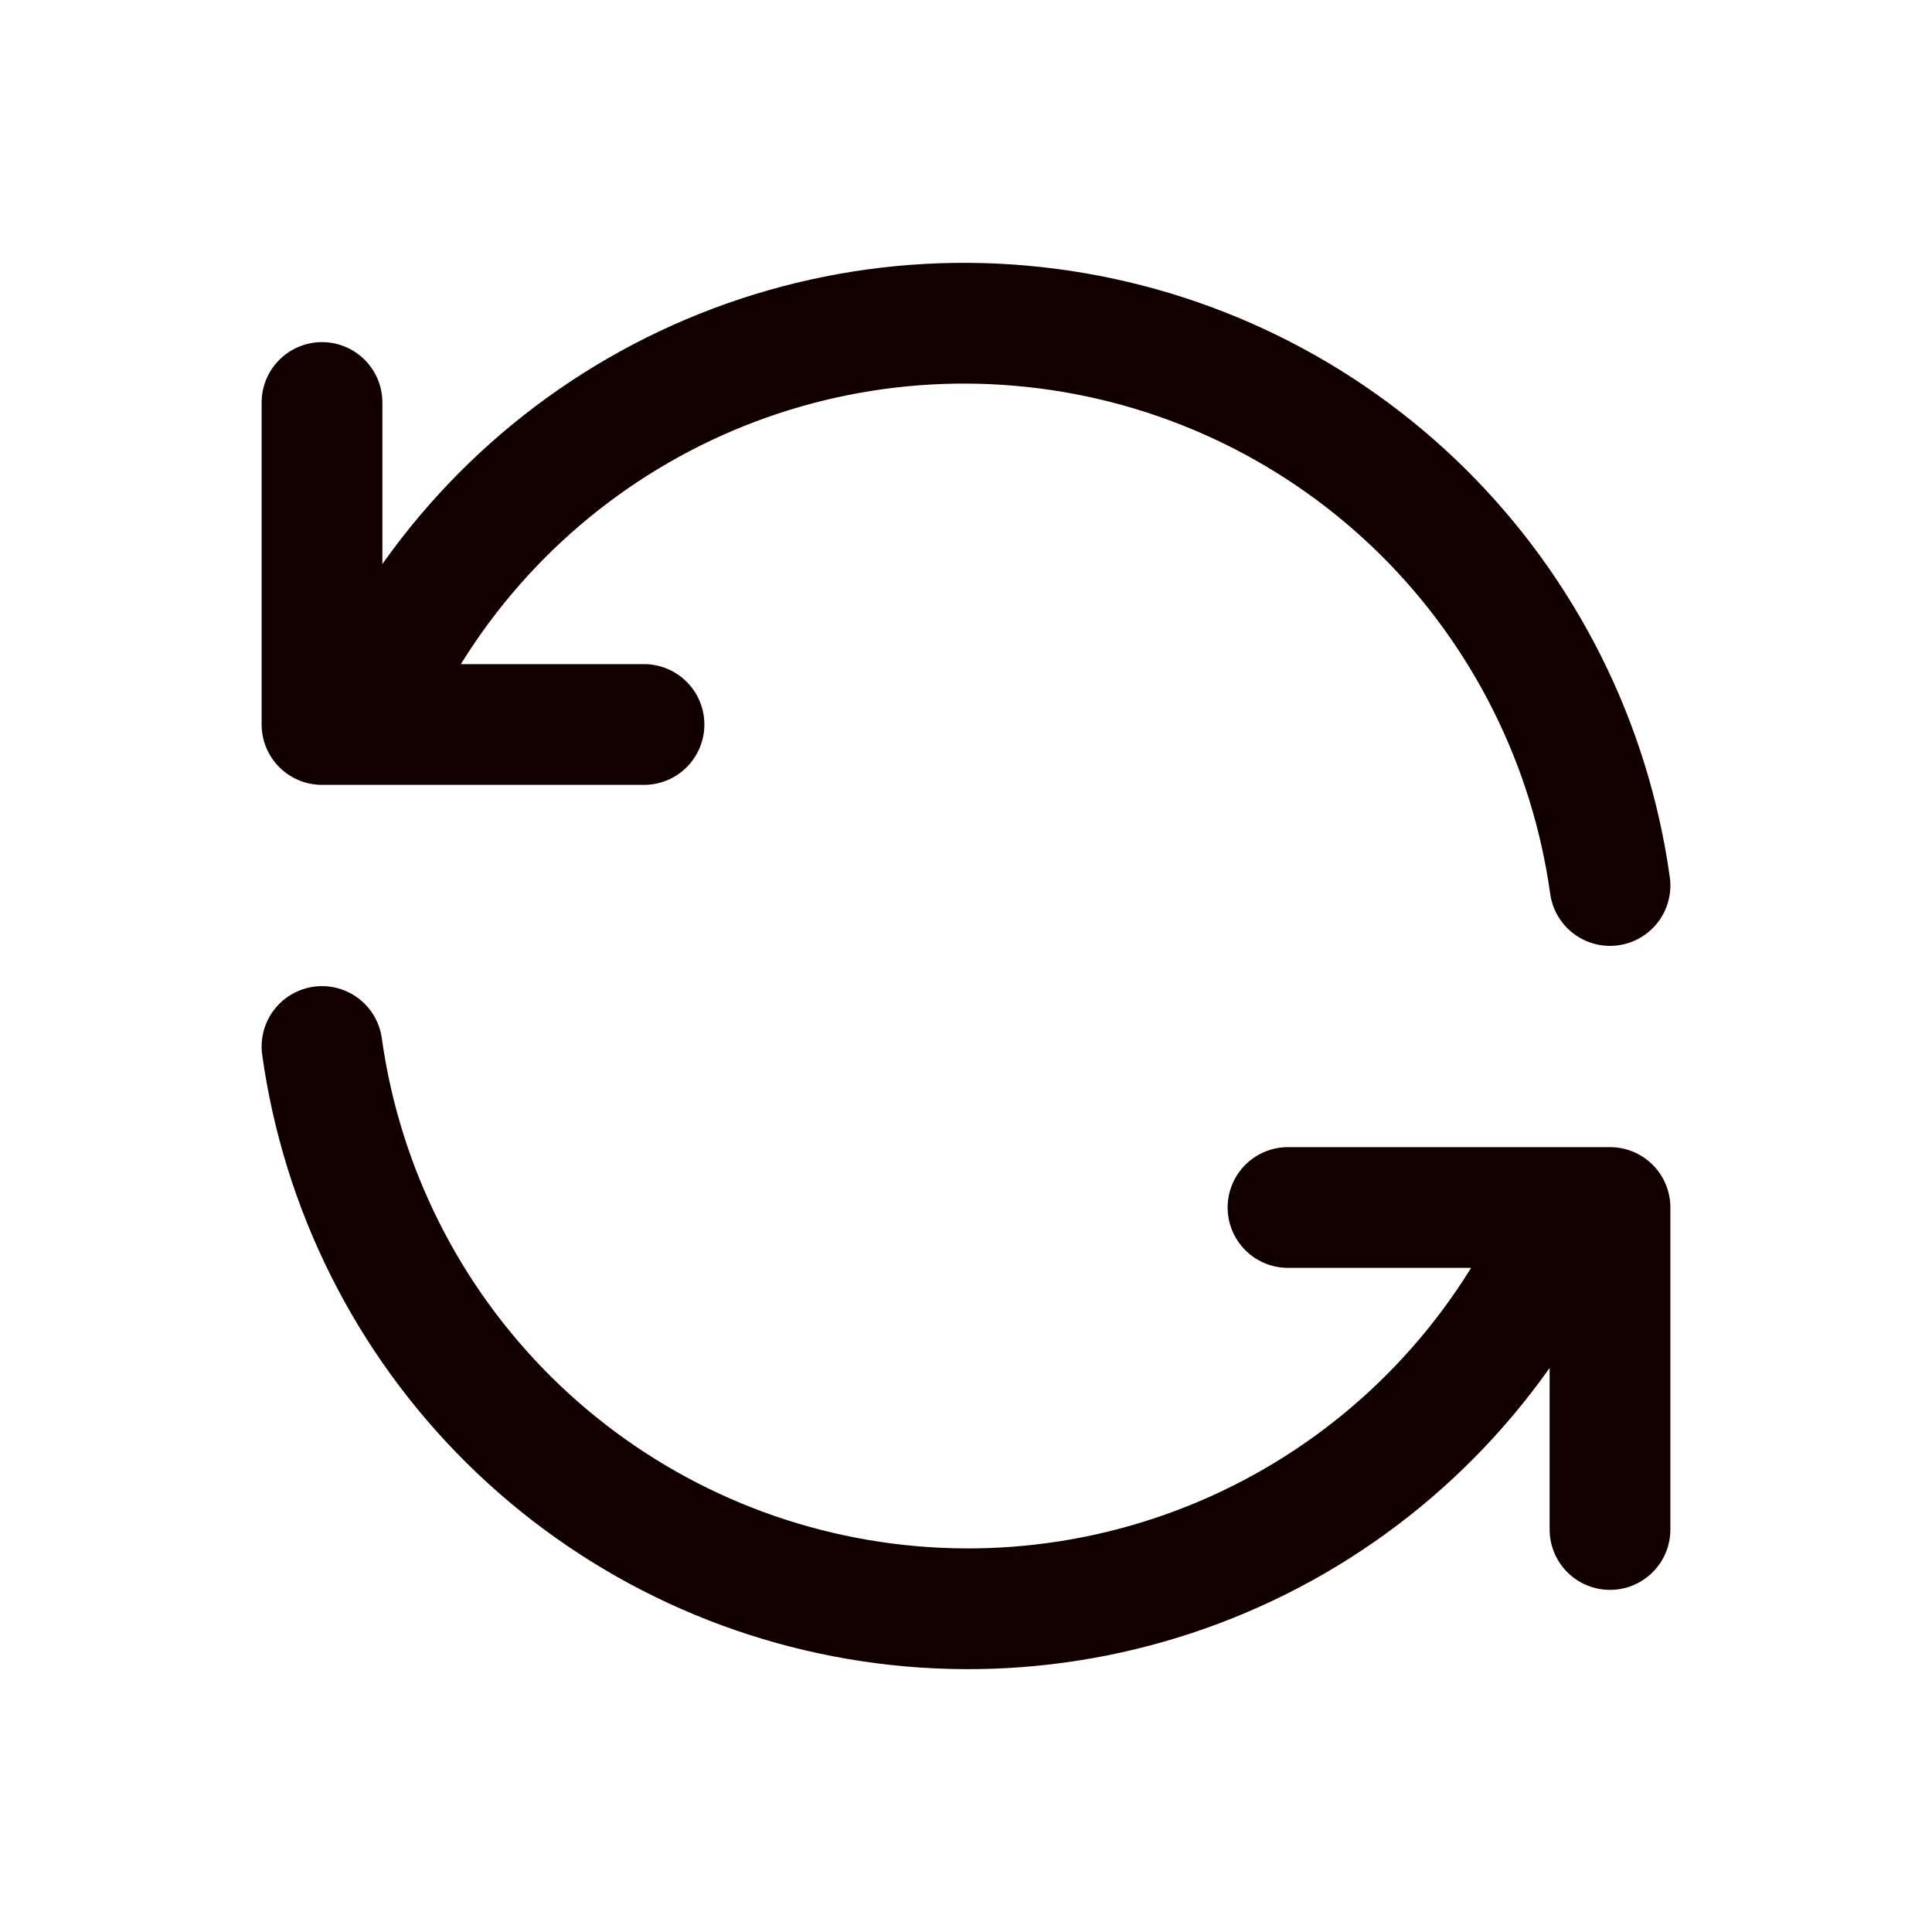
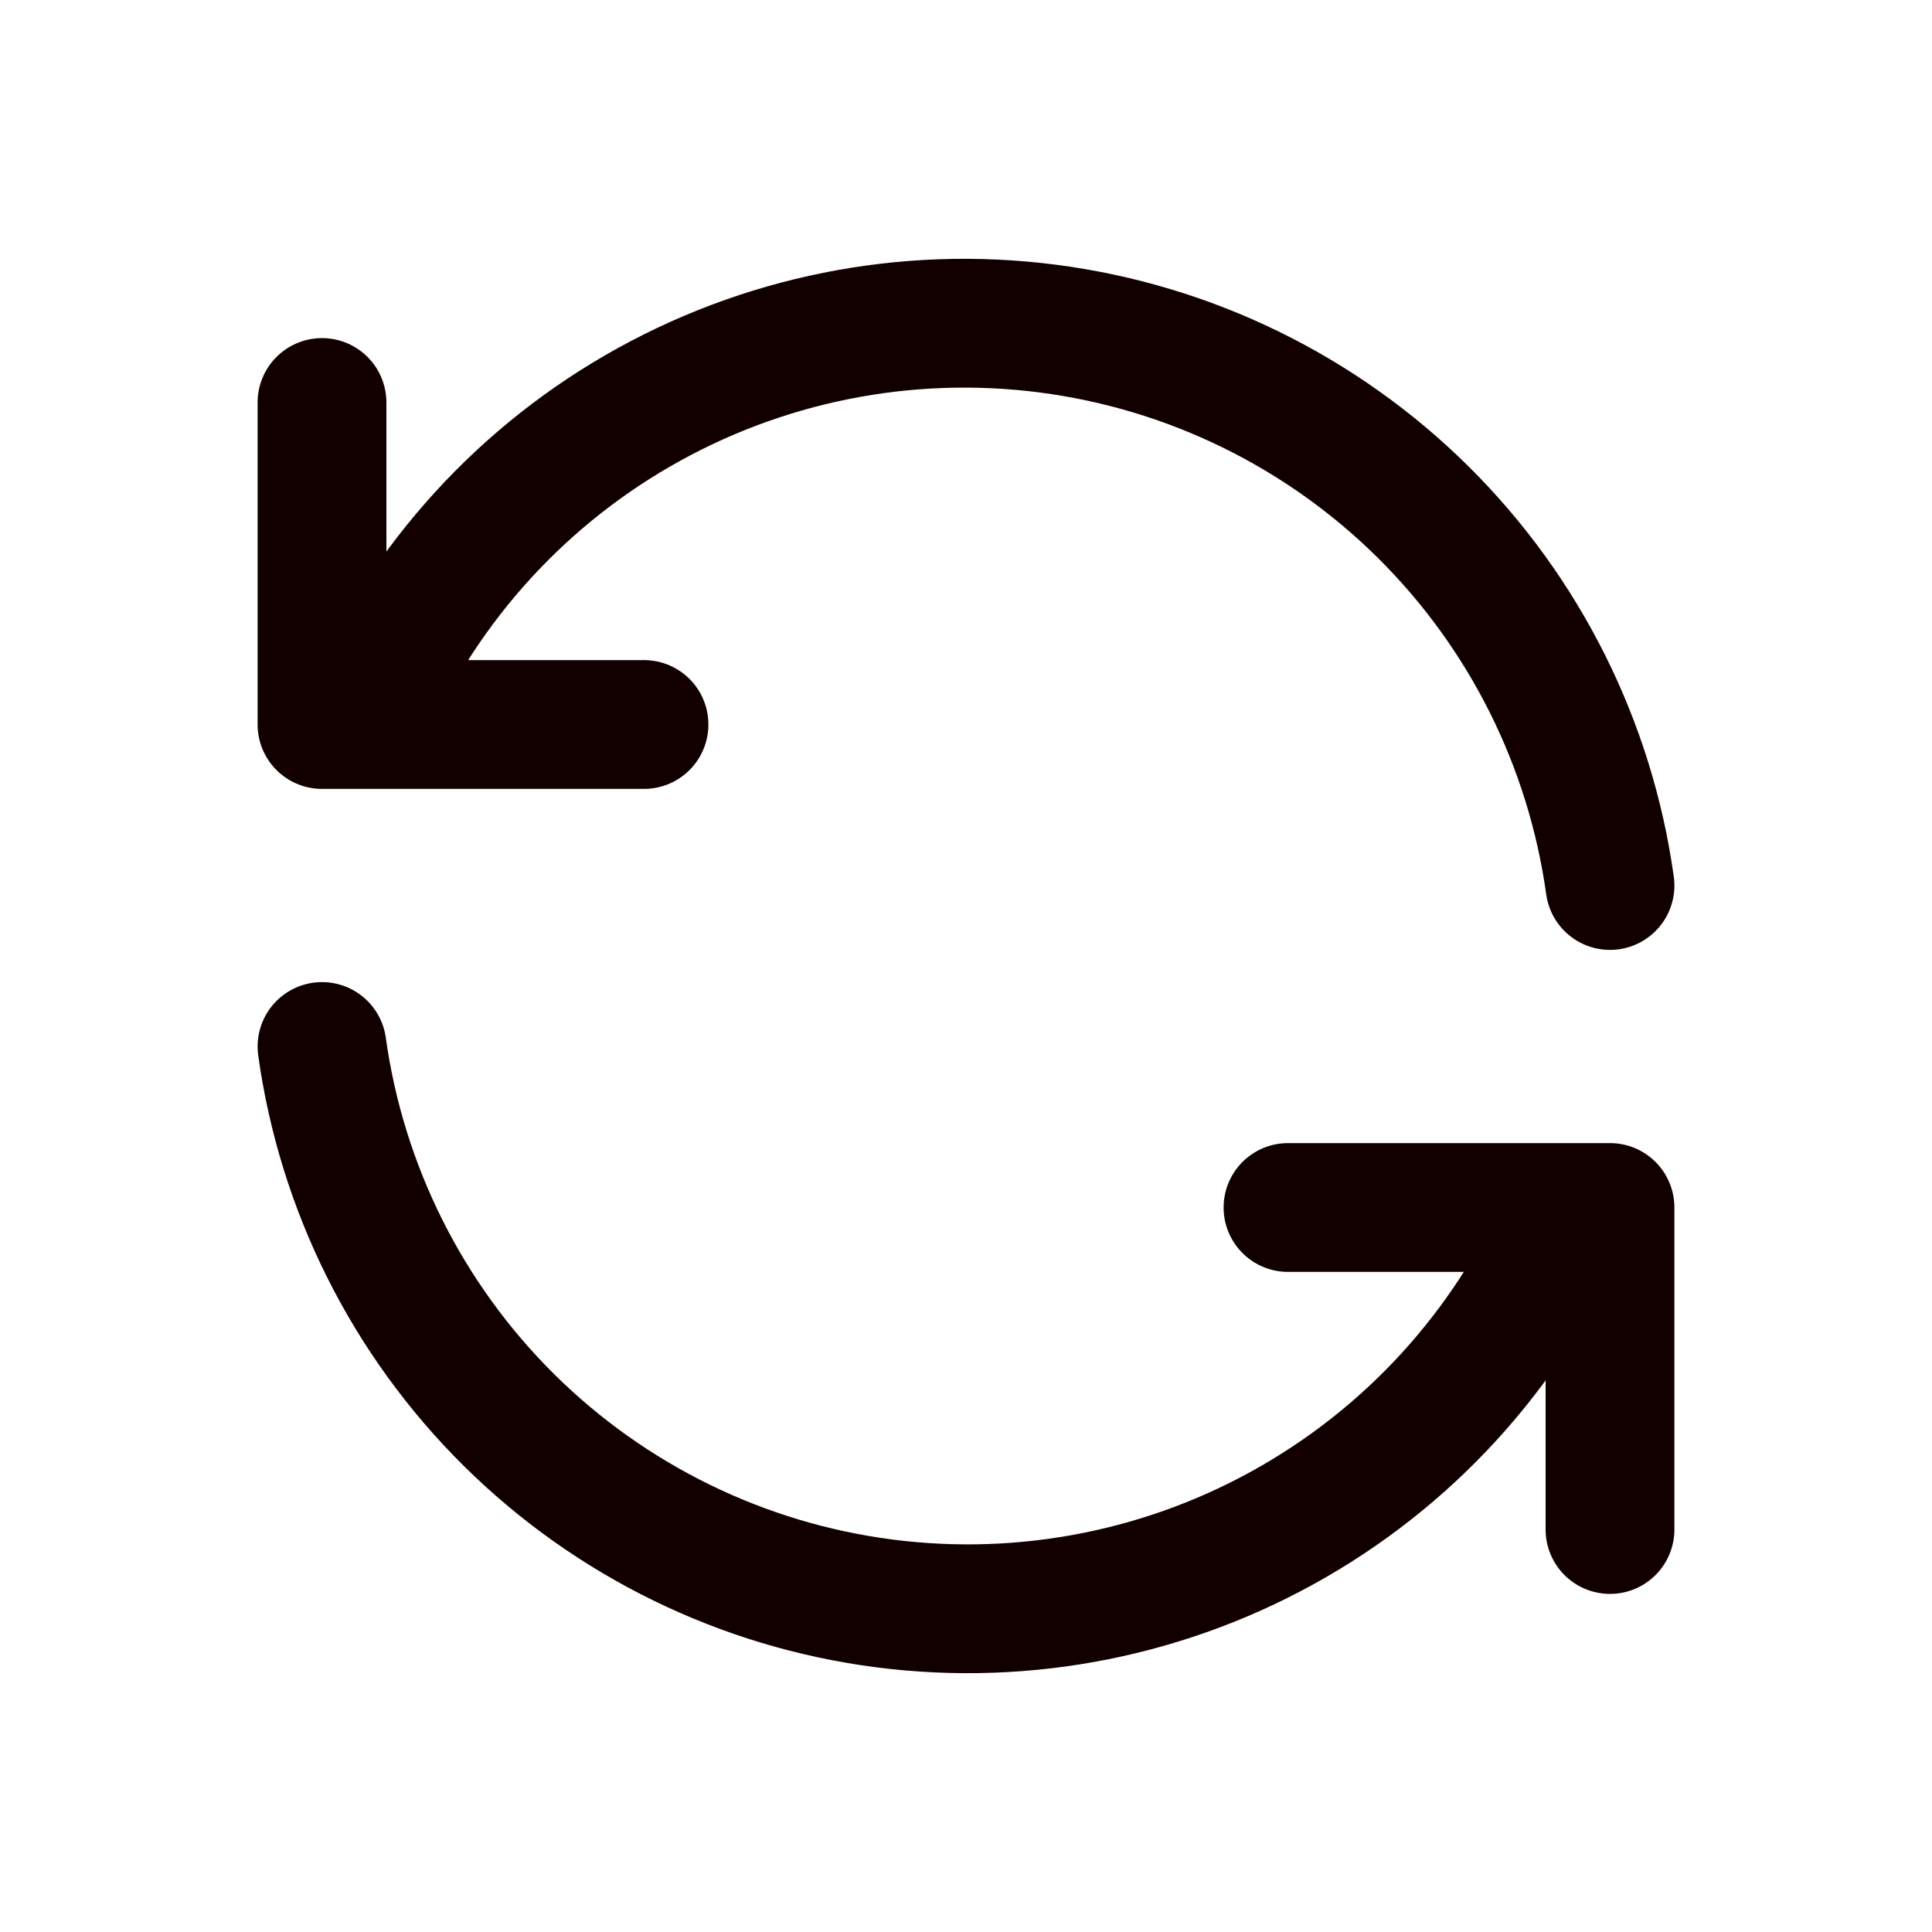
- <svg xmlns="http://www.w3.org/2000/svg" width="24" height="24" viewBox="0 0 24 24" fill="none">
-   <path d="M20 11C19.755 9.24 18.939 7.61 17.677 6.359C16.414 5.109 14.776 4.309 13.014 4.082C11.252 3.854 9.464 4.212 7.925 5.101C6.387 5.99 5.183 7.36 4.5 9M4 5V9H8M4 13C4.245 14.76 5.061 16.39 6.323 17.64C7.586 18.891 9.224 19.691 10.986 19.918C12.748 20.146 14.536 19.788 16.075 18.899C17.613 18.01 18.817 16.64 19.5 15M20 19V15H16" stroke="#120000" stroke-width="1.5" stroke-linecap="round" stroke-linejoin="round" />
+ <svg xmlns="http://www.w3.org/2000/svg" width="30" height="30" viewBox="0 0 30 30" fill="none">
+   <path d="M25 13.75C24.694 11.55 23.674 9.512 22.096 7.949C20.518 6.387 18.47 5.386 16.267 5.102C14.065 4.818 11.829 5.266 9.906 6.377C7.983 7.487 6.479 9.2 5.625 11.25M5 6.25V11.25H10M5 16.25C5.306 18.45 6.326 20.488 7.904 22.051C9.482 23.613 11.53 24.614 13.733 24.898C15.935 25.182 18.171 24.734 20.093 23.623C22.017 22.512 23.521 20.8 24.375 18.75M25 23.75V18.75H20" stroke="#120000" stroke-width="2" stroke-linecap="round" stroke-linejoin="round" />
</svg>
